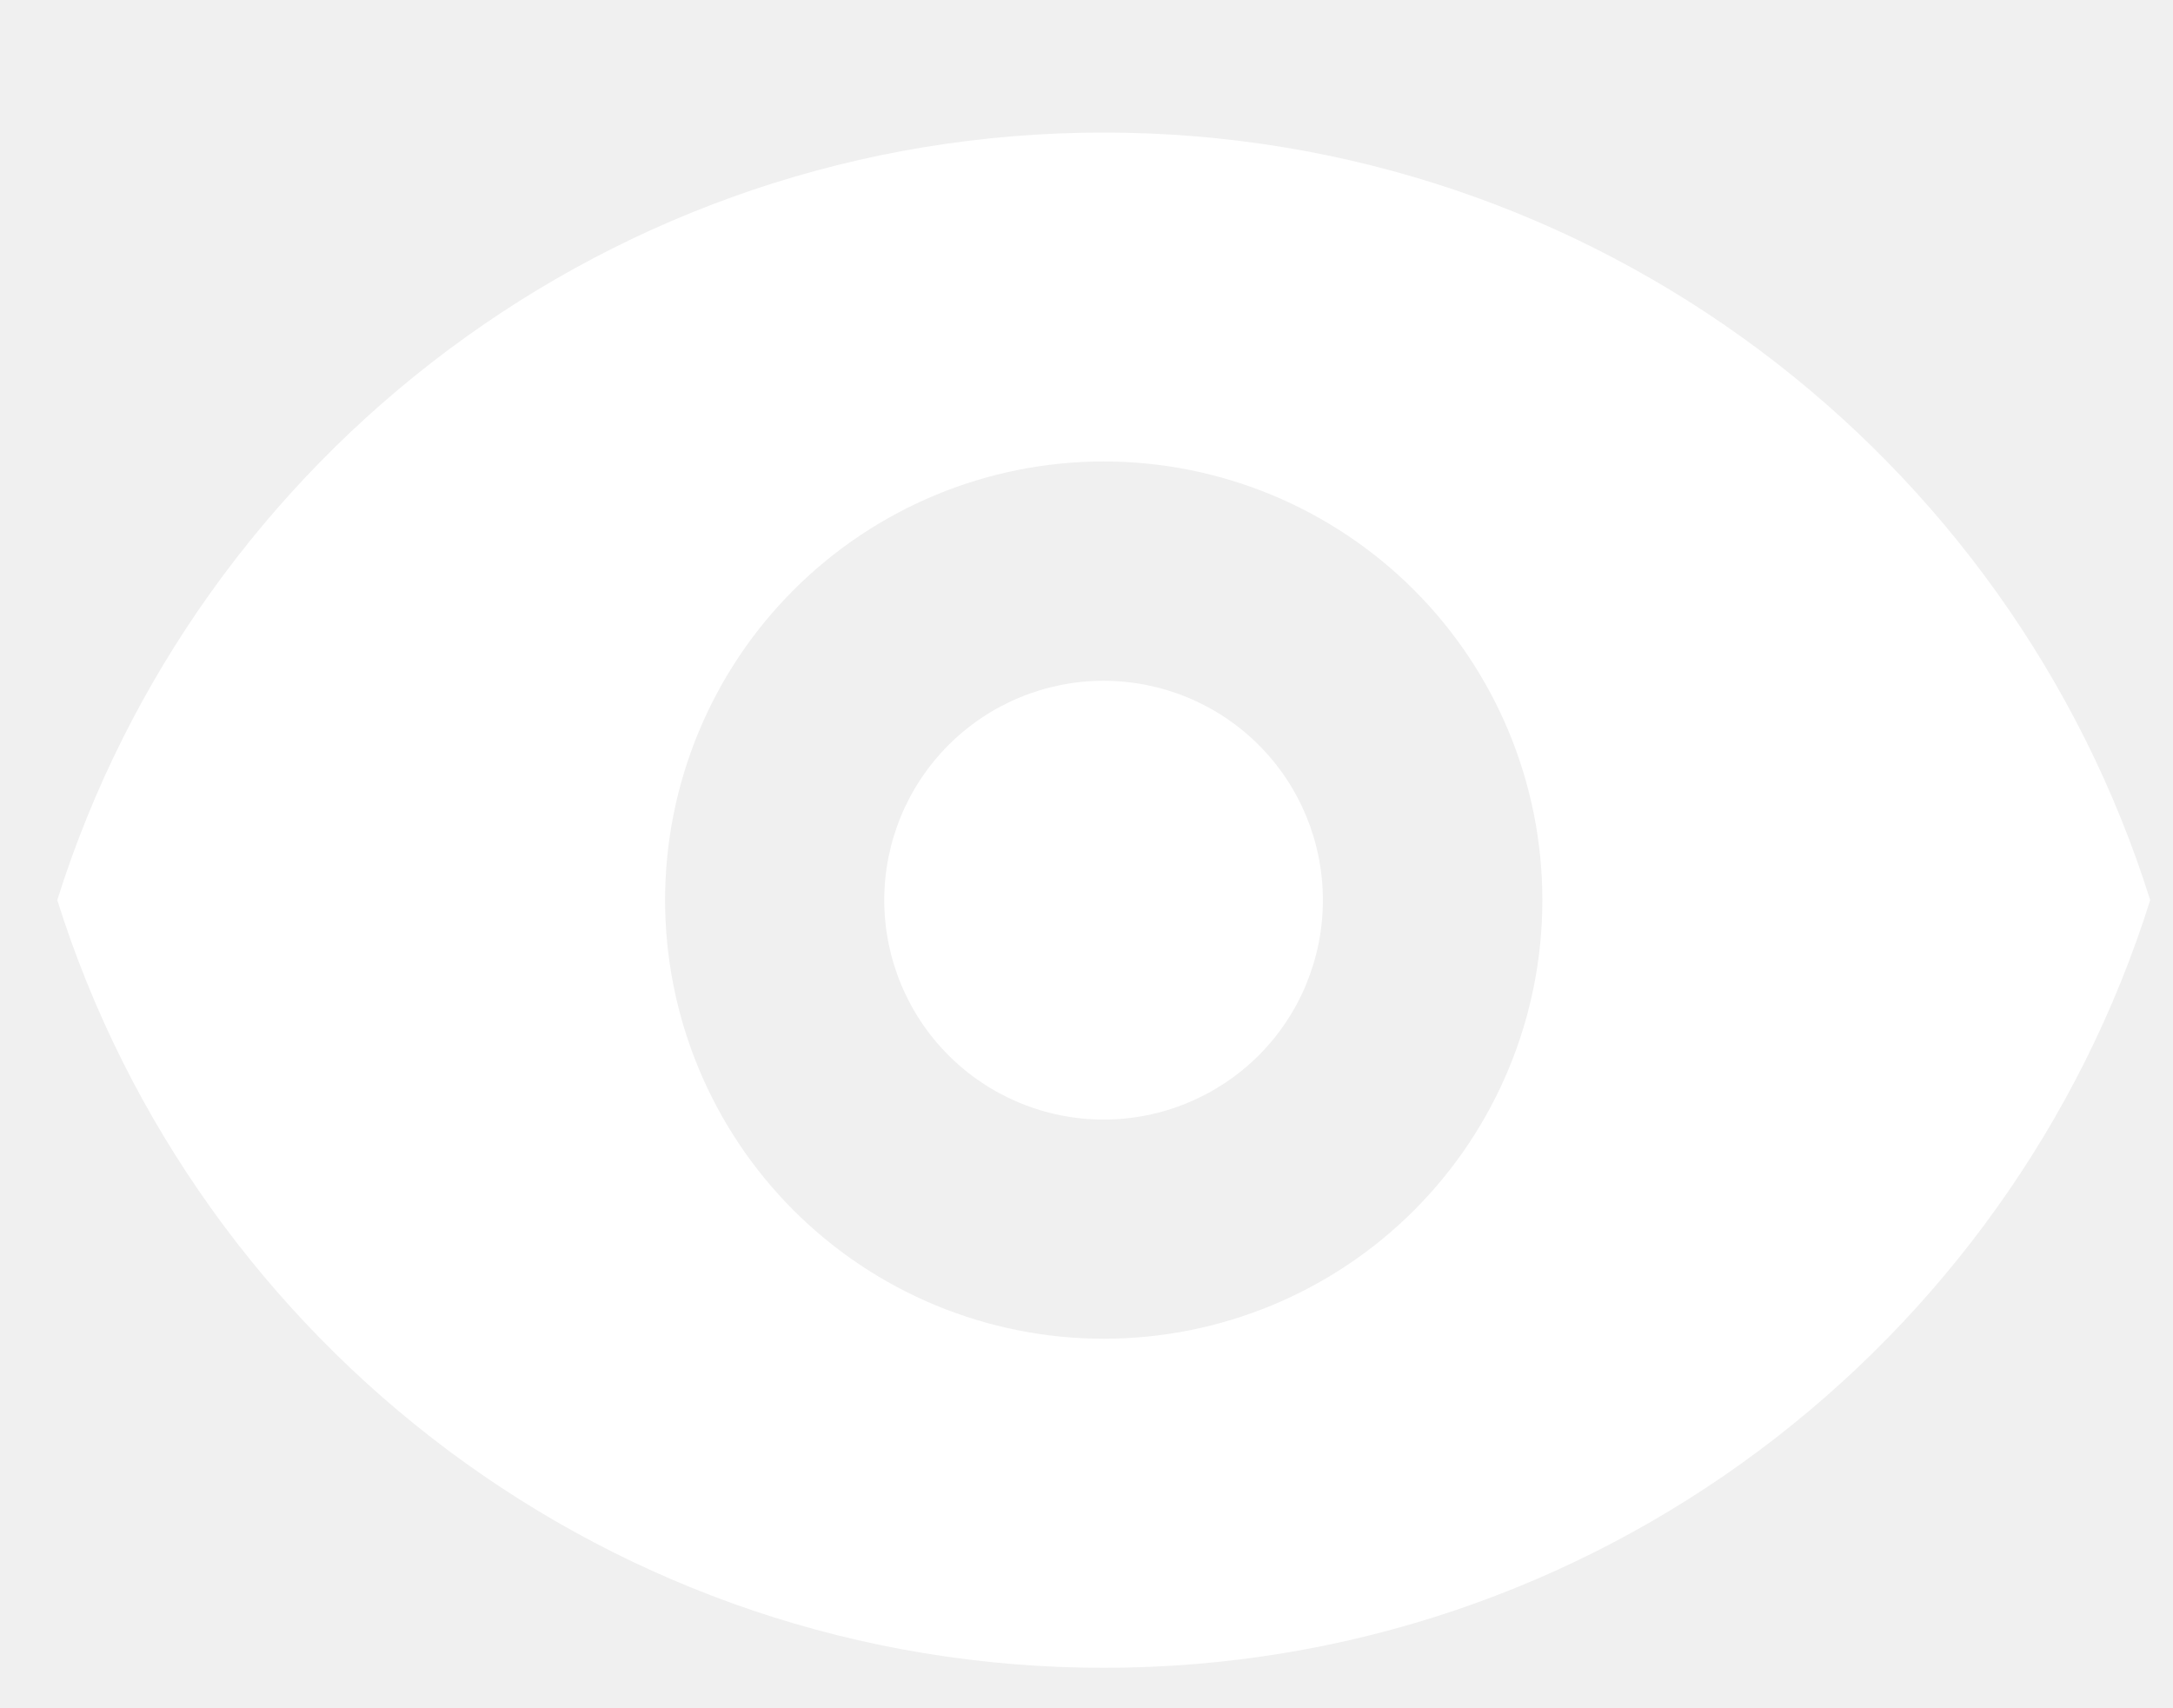
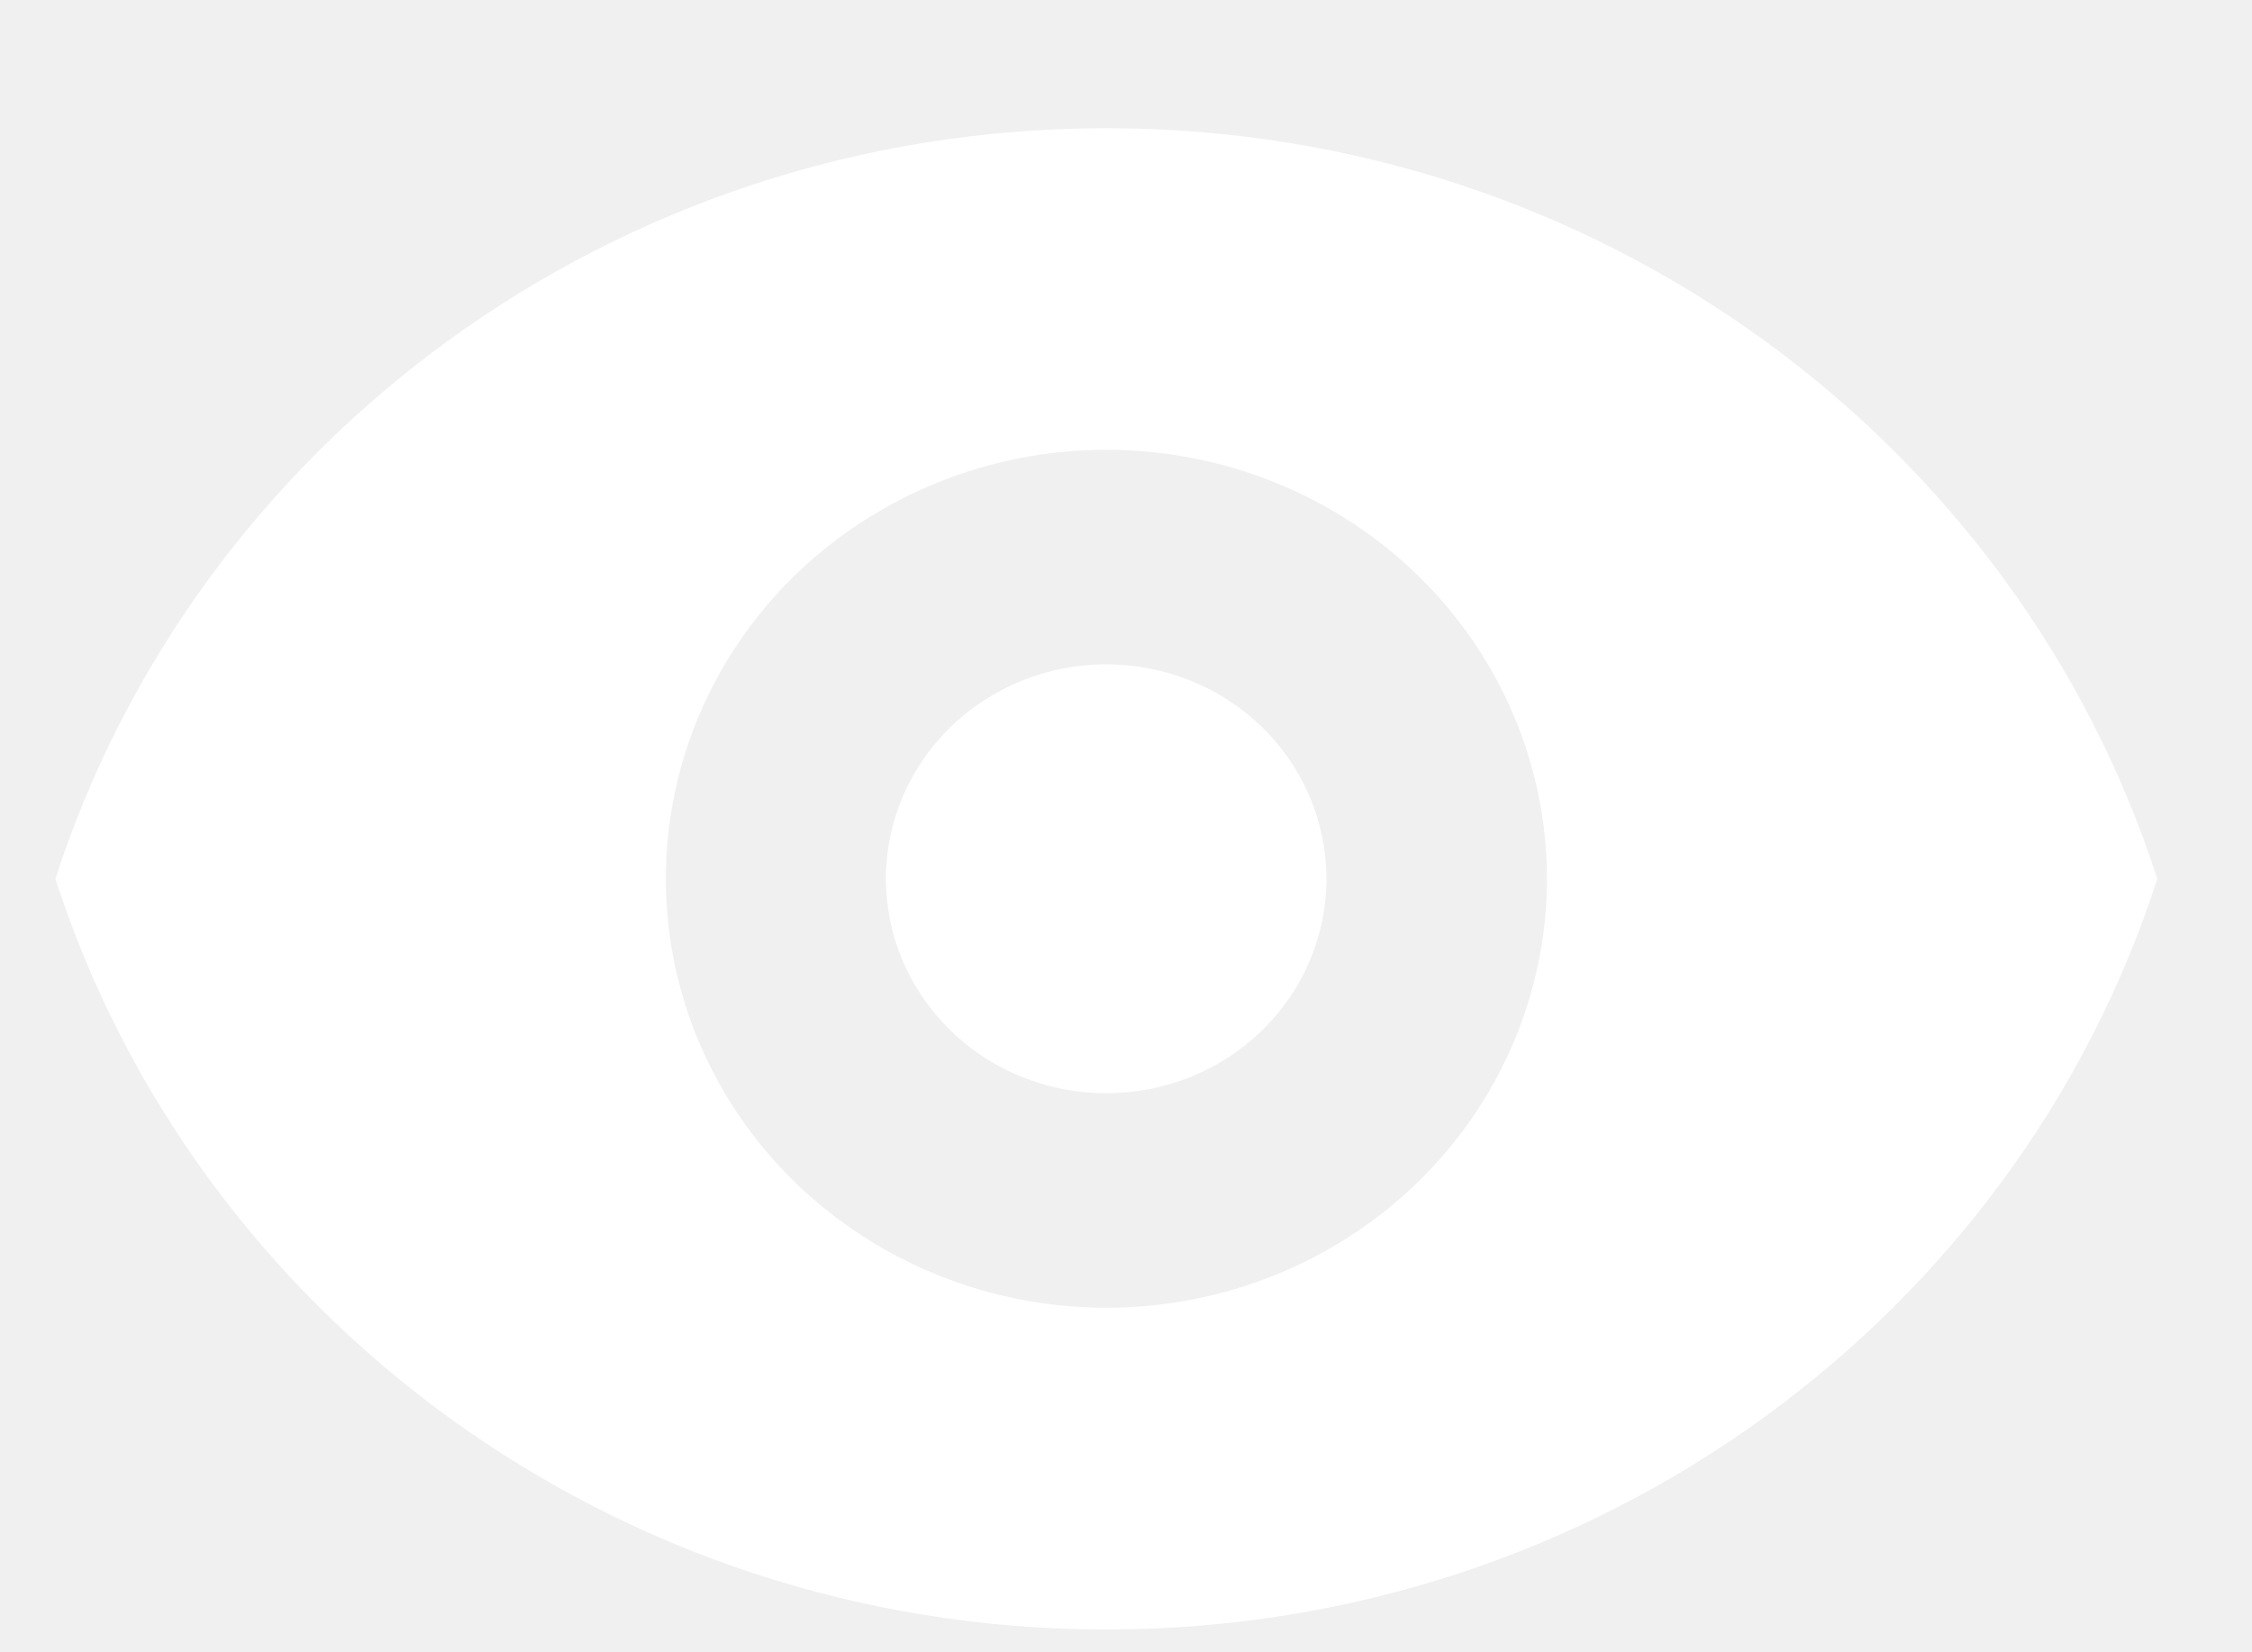
- <svg xmlns="http://www.w3.org/2000/svg" width="14" height="11" viewBox="0 0 14 11" fill="none">
-   <path fill-rule="evenodd" clip-rule="evenodd" d="M7.111 0.854C3.947 0.854 1.27 2.933 0.369 5.799C1.27 8.666 3.947 10.745 7.111 10.745C10.275 10.745 12.953 8.666 13.853 5.799C12.953 2.933 10.275 0.854 7.111 0.854ZM9.11 7.798C9.64 7.268 9.937 6.549 9.937 5.799C9.937 5.05 9.64 4.331 9.11 3.801C8.58 3.271 7.861 2.973 7.111 2.973C6.362 2.973 5.643 3.271 5.113 3.801C4.583 4.331 4.285 5.05 4.285 5.799C4.285 6.549 4.583 7.268 5.113 7.798C5.643 8.328 6.362 8.625 7.111 8.625C7.861 8.625 8.58 8.328 9.11 7.798ZM8.11 6.799C7.845 7.064 7.485 7.213 7.11 7.213C6.736 7.213 6.376 7.064 6.111 6.799C5.846 6.534 5.697 6.174 5.697 5.799C5.697 5.425 5.846 5.065 6.111 4.8C6.376 4.535 6.736 4.386 7.11 4.386C7.485 4.386 7.845 4.535 8.11 4.8C8.375 5.065 8.523 5.425 8.523 5.799C8.523 6.174 8.375 6.534 8.11 6.799Z" fill="white" />
+ <svg xmlns="http://www.w3.org/2000/svg" width="15" height="11" viewBox="0 0 15 11" fill="none">
+   <path fill-rule="evenodd" clip-rule="evenodd" d="M7.369 0.854C4.084 0.854 1.304 2.956 0.369 5.854C1.304 8.751 4.084 10.854 7.369 10.854C10.654 10.854 13.435 8.751 14.369 5.854C13.435 2.956 10.654 0.854 7.369 0.854ZM9.444 7.874C9.994 7.338 10.304 6.611 10.304 5.854C10.304 5.096 9.994 4.369 9.444 3.833C8.894 3.297 8.147 2.996 7.369 2.996C6.591 2.996 5.845 3.297 5.294 3.833C4.744 4.369 4.435 5.096 4.435 5.854C4.435 6.611 4.744 7.338 5.294 7.874C5.845 8.41 6.591 8.711 7.369 8.711C8.147 8.711 8.894 8.41 9.444 7.874ZM8.406 6.864C8.131 7.132 7.757 7.282 7.368 7.282C6.979 7.282 6.606 7.132 6.331 6.864C6.056 6.596 5.901 6.233 5.901 5.854C5.901 5.475 6.056 5.111 6.331 4.843C6.606 4.576 6.979 4.425 7.368 4.425C7.757 4.425 8.131 4.576 8.406 4.843C8.681 5.111 8.835 5.475 8.835 5.854C8.835 6.233 8.681 6.596 8.406 6.864Z" fill="white" />
</svg>
